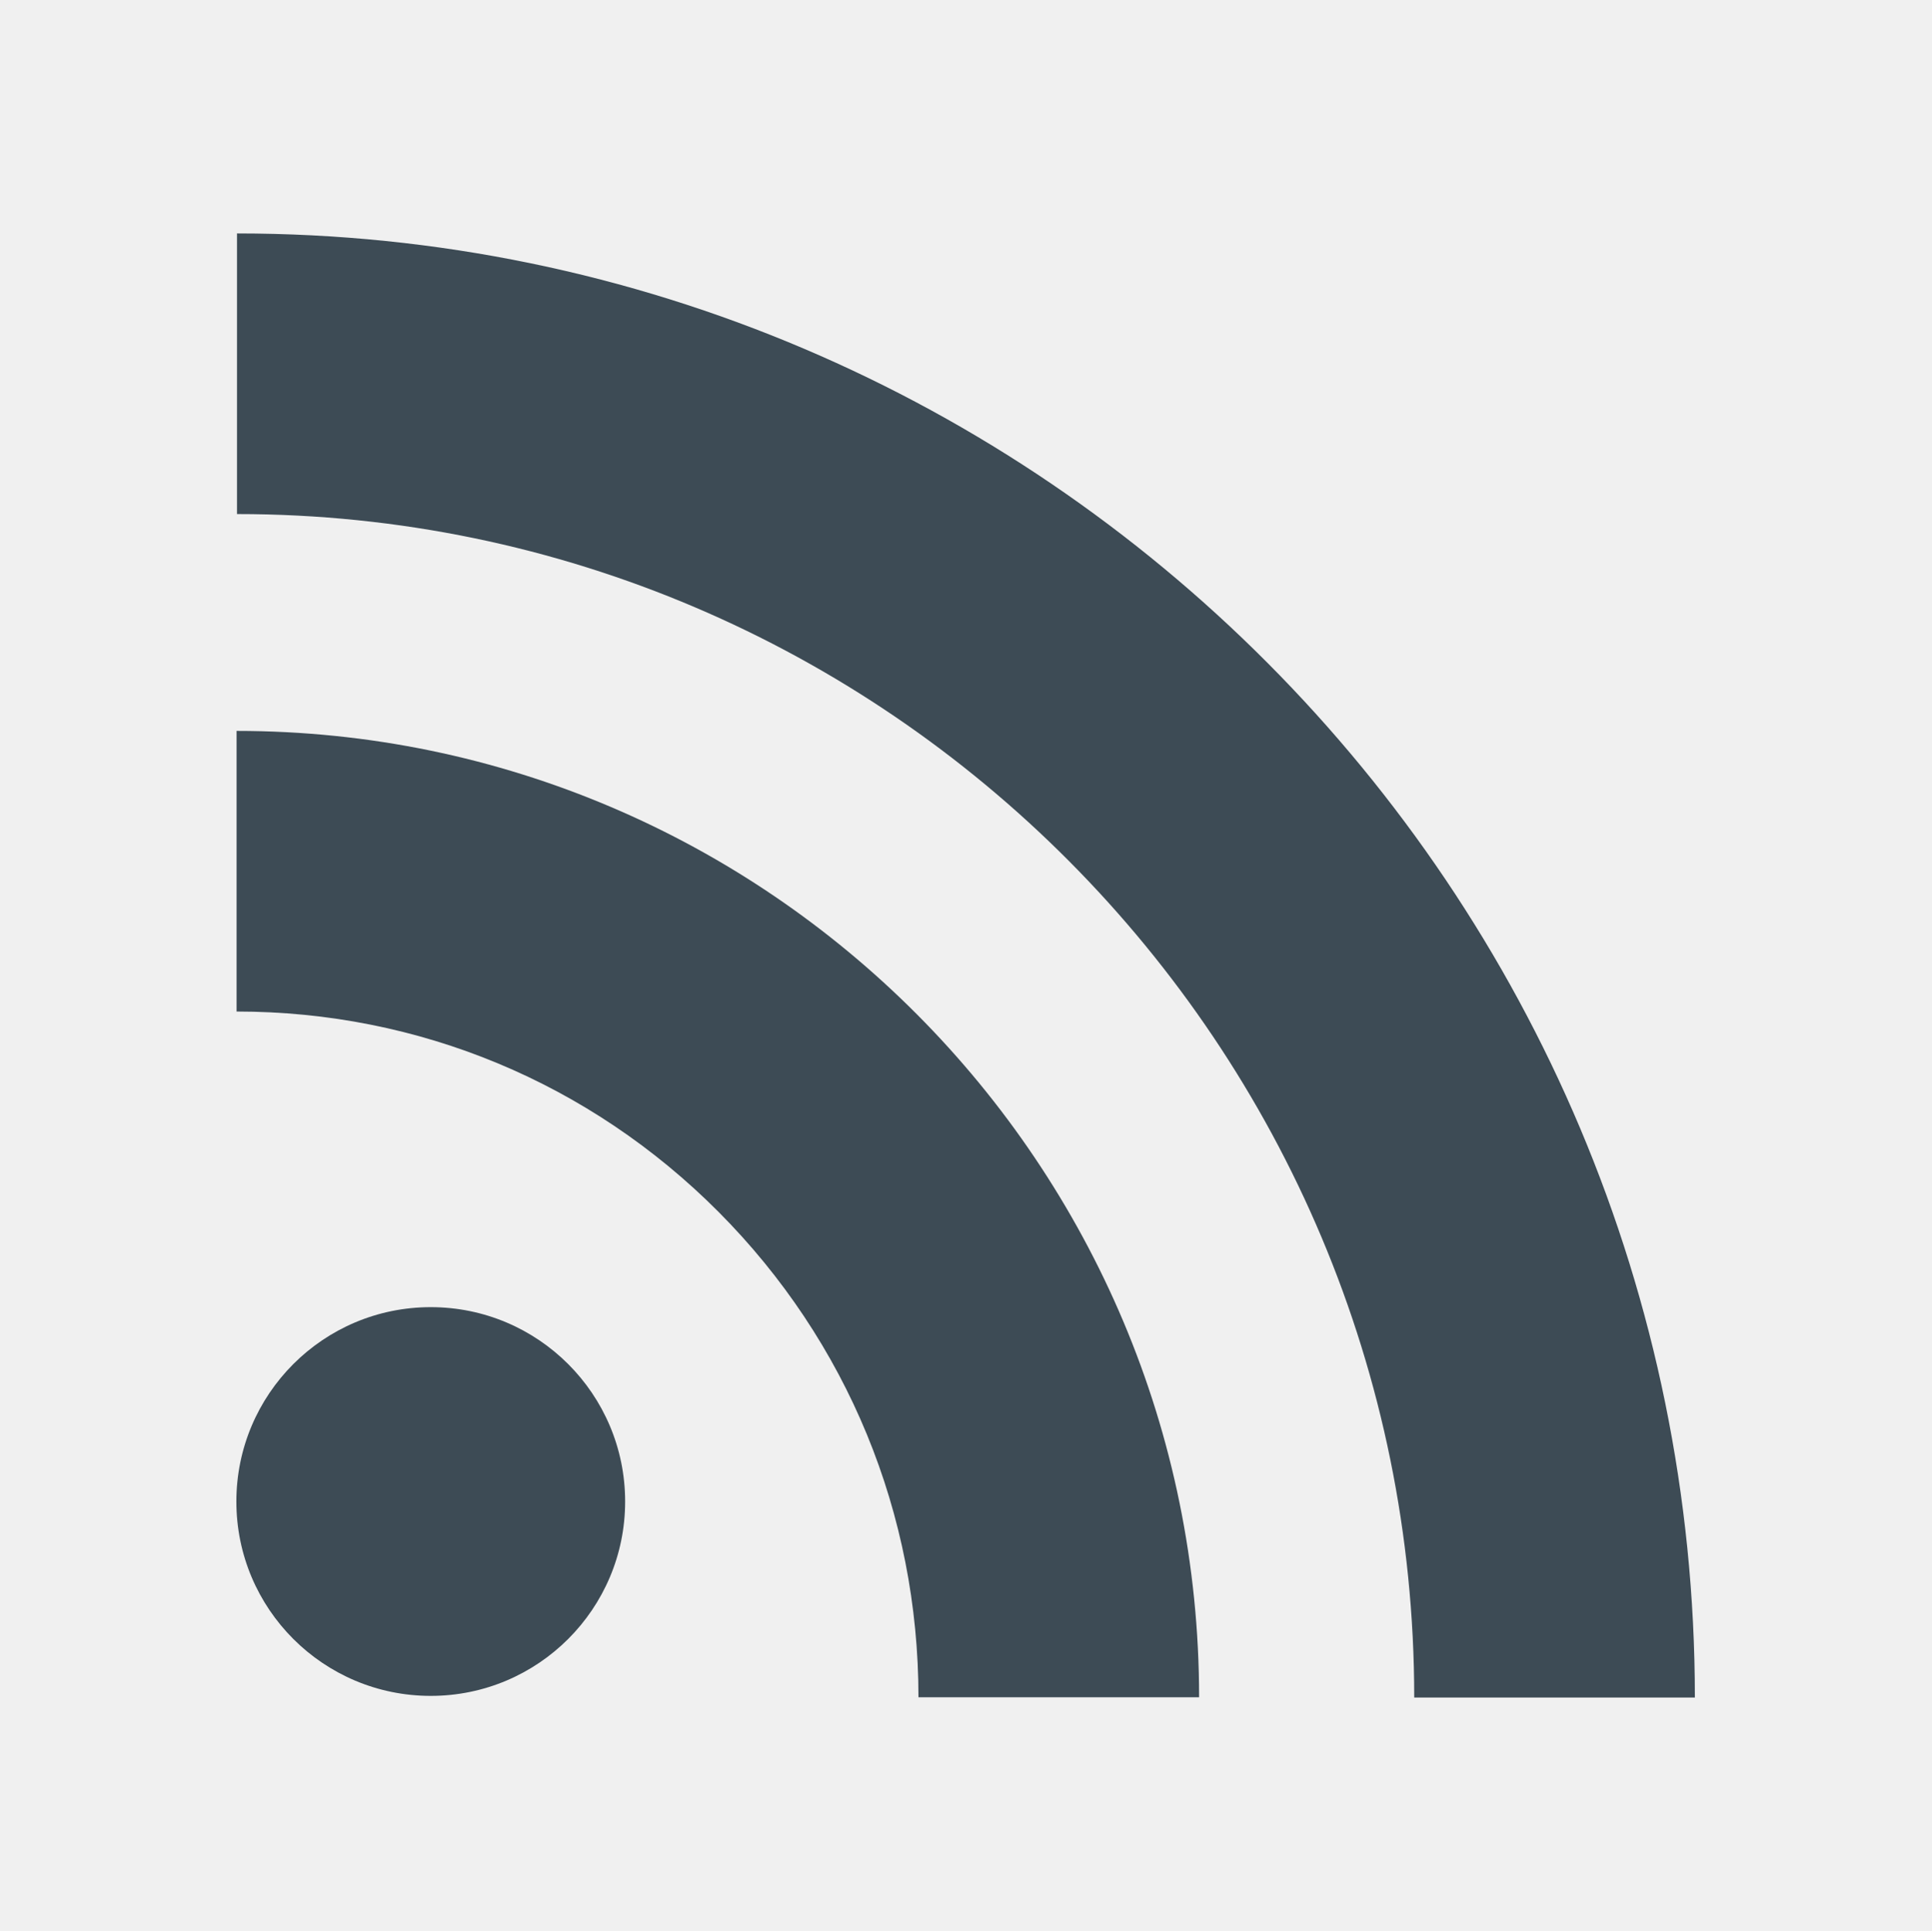
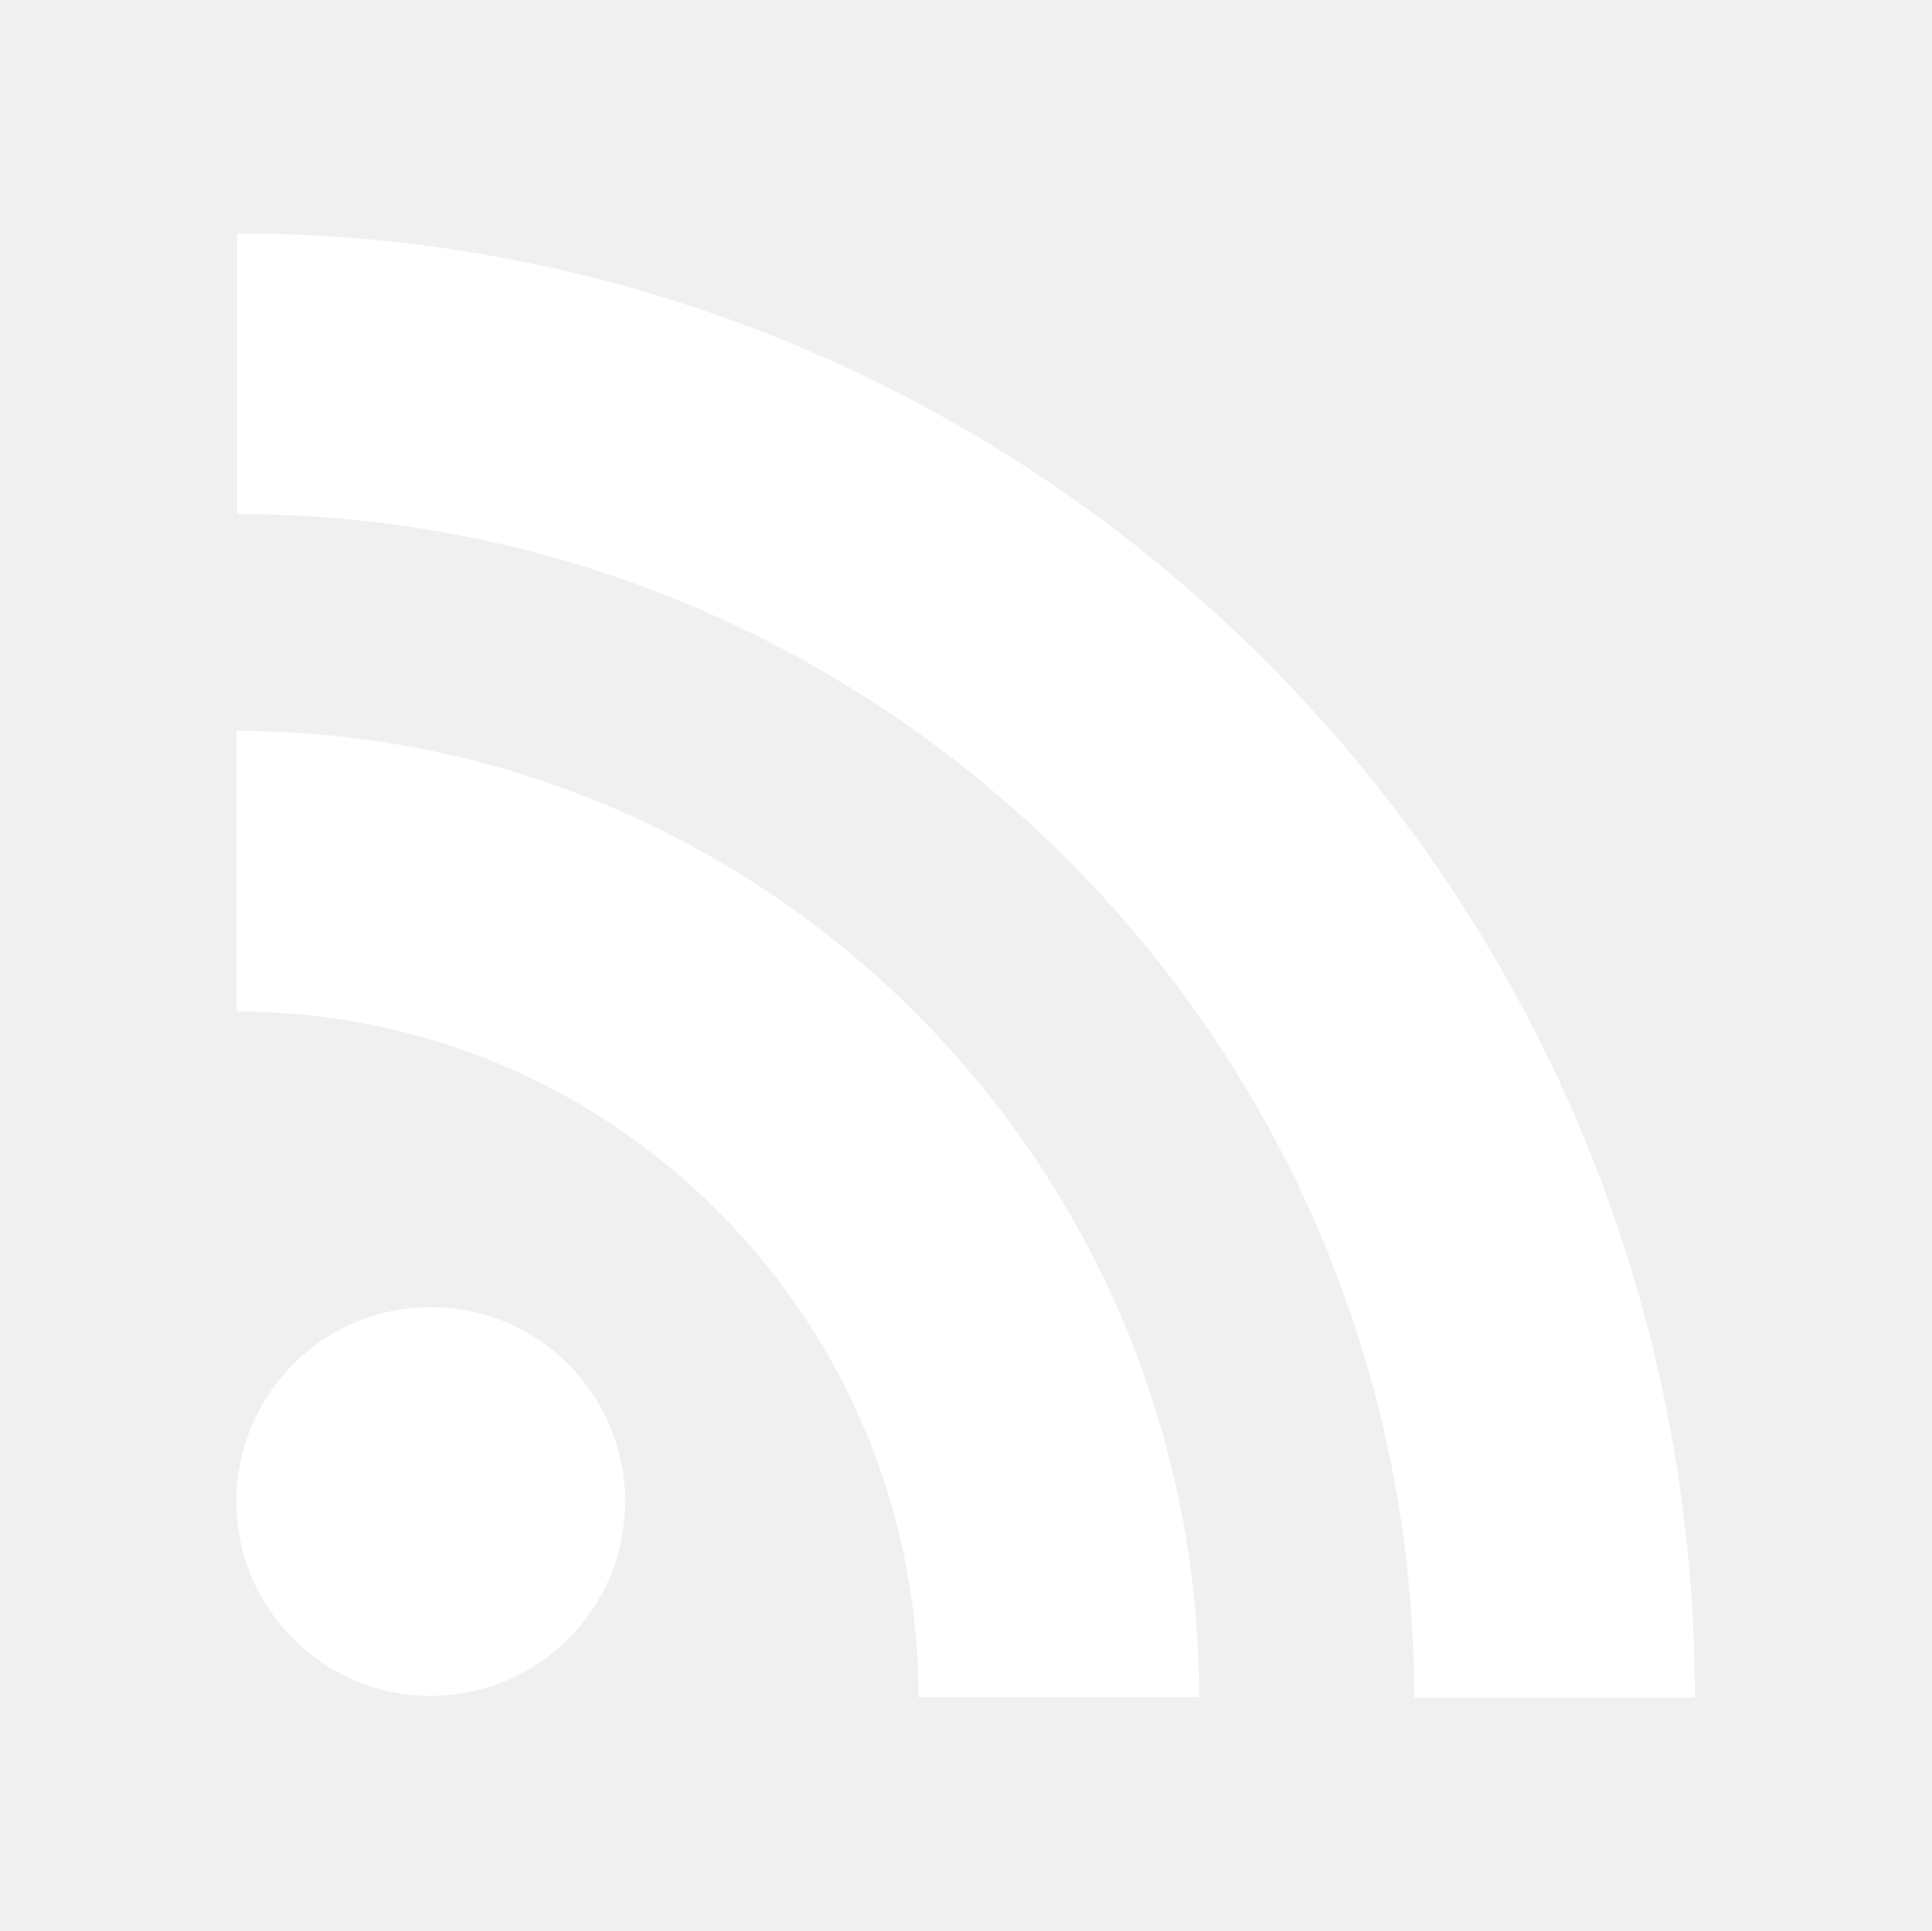
- <svg xmlns="http://www.w3.org/2000/svg" version="1.1" id="Layer_1" x="0px" y="0px" width="283.465px" height="283.464px" viewBox="0 0 283.465 283.464" enable-background="new 0 0 283.465 283.464" xml:space="preserve">
+ <svg xmlns="http://www.w3.org/2000/svg" version="1.1" x="0px" y="0px" width="283.465px" height="283.464px" viewBox="0 0 283.465 283.464" enable-background="new 0 0 283.465 283.464" xml:space="preserve">
  <g id="Facebook" display="none">
-     <path display="inline" fill="#FFFFFF" d="M82.732,100.532h27V88.283v-12v-2.001c0-11.55,0.298-29.4,8.698-40.449   c8.85-11.702,21-19.65,41.901-19.65c34.048,0,48.4,4.849,48.4,4.849l-6.75,40.001c0,0-11.25-3.251-21.75-3.251   s-19.9,3.75-19.9,14.25v4.25v14.001v12.249h43.048l-3,39.05h-40.048v135.7h-50.6v-135.7h-27v-39.05H82.732z" />
+     <path display="inline" fill="#FFFFFF" d="M82.732,100.532h27V88.283v-12v-2.001c0-11.55,0.298-29.4,8.698-40.449   c8.85-11.702,21-19.65,41.901-19.65c34.048,0,48.4,4.849,48.4,4.849l-6.75,40.001c0,0-11.25-3.251-21.75-3.251   s-19.9,3.75-19.9,14.25v4.25v14.001v12.249h43.048l-3,39.05h-40.048v135.7h-50.6v-135.7h-27V100.532L82.732,100.532z" />
  </g>
  <g id="Twitter" display="none">
    <path display="inline" fill="#FFFFFF" d="M270.232,67.508c-9.161,4.063-19.007,6.809-29.34,8.044   c10.546-6.322,18.646-16.333,22.461-28.263c-9.871,5.855-20.804,10.106-32.44,12.396c-9.318-9.928-22.595-16.131-37.288-16.131   c-28.212,0-51.085,22.872-51.085,51.084c0,4.003,0.451,7.903,1.322,11.642c-42.456-2.131-80.1-22.468-105.295-53.376   c-4.397,7.545-6.917,16.32-6.917,25.683c0,17.724,9.018,33.359,22.726,42.521c-8.374-0.266-16.251-2.564-23.138-6.391   c-0.005,0.214-0.005,0.427-0.005,0.643c0,24.751,17.609,45.398,40.978,50.092c-4.286,1.167-8.799,1.792-13.458,1.792   c-3.292,0-6.492-0.321-9.612-0.917c6.501,20.295,25.368,35.066,47.721,35.478c-17.483,13.702-39.51,21.868-63.445,21.868   c-4.124,0-8.189-0.241-12.186-0.715c22.607,14.494,49.46,22.954,78.309,22.954c93.965,0,145.349-77.844,145.349-145.351   c0-2.214-0.05-4.417-0.148-6.609C254.724,86.75,263.384,77.752,270.232,67.508z" />
  </g>
  <g id="YouTube" display="none">
    <g display="inline">
      <g>
-         <path fill="#FFFFFF" d="M45.986,4h19.889l12.813,51.103h1.24L92.146,4h20.064L89.23,78.799v53.049H69.48V81.187L45.986,4z" />
-         <path fill="#FFFFFF" d="M111.315,59.098c0-7.304,2.359-13.119,7.081-17.448c4.722-4.331,11.064-6.496,19.034-6.496     c7.256,0,13.202,2.284,17.836,6.849s6.953,10.44,6.953,17.629v48.709c0,8.073-2.278,14.406-6.82,19     c-4.543,4.595-10.801,6.891-18.767,6.891c-7.671,0-13.811-2.371-18.411-7.111c-4.604-4.741-6.906-11.12-6.906-19.132     C111.315,107.989,111.315,59.098,111.315,59.098z M129.36,109.755c0,2.598,0.622,4.6,1.872,6.014     c1.249,1.415,3.031,2.121,5.352,2.121c2.377,0,4.265-0.722,5.661-2.166c1.398-1.444,2.097-3.433,2.097-5.969V58.391     c0-2.061-0.716-3.726-2.143-4.992c-1.424-1.267-3.296-1.903-5.615-1.903c-2.141,0-3.879,0.636-5.218,1.903     c-1.339,1.266-2.006,2.931-2.006,4.992L129.36,109.755L129.36,109.755z" />
+         <path fill="#FFFFFF" d="M45.986,4h19.889l12.813,51.103h1.24L92.146,4h20.064l-22.98,74.799v53.049h-19.75V81.187L45.986,4z" />
+         <path fill="#FFFFFF" d="M111.315,59.098c0-7.304,2.359-13.119,7.081-17.448c4.722-4.331,11.064-6.496,19.034-6.496     c7.256,0,13.202,2.284,17.836,6.849c4.634,4.565,6.953,10.44,6.953,17.629v48.709c0,8.073-2.278,14.406-6.82,19     c-4.543,4.595-10.801,6.891-18.767,6.891c-7.671,0-13.811-2.371-18.411-7.111c-4.604-4.741-6.906-11.12-6.906-19.132V59.098z      M129.36,109.755c0,2.598,0.622,4.6,1.872,6.014c1.249,1.415,3.031,2.121,5.352,2.121c2.377,0,4.265-0.722,5.661-2.166     c1.398-1.444,2.097-3.433,2.097-5.969V58.391c0-2.061-0.716-3.726-2.143-4.992c-1.424-1.267-3.296-1.903-5.615-1.903     c-2.141,0-3.879,0.636-5.218,1.903c-1.339,1.266-2.006,2.931-2.006,4.992V109.755z" />
        <path fill="#FFFFFF" d="M227.15,37.538v94.31h-17.534v-10.411c-3.231,3.837-6.594,6.759-10.089,8.766     c-3.495,2.003-6.89,3.008-10.177,3.008c-4.054,0-7.112-1.401-9.168-4.21c-2.056-2.806-3.083-7.02-3.083-12.635V37.538h17.537     v72.295c0,2.237,0.364,3.853,1.1,4.854c0.734,1.001,1.924,1.502,3.57,1.502c1.294,0,2.919-0.663,4.89-1.986     c1.967-1.327,3.773-3.018,5.42-5.078V37.538H227.15z" />
      </g>
      <g>
-         <path fill="#FFFFFF" d="M93.069,172.587H44v15.024h16.541V276.1H76.53v-88.488h16.539V172.587z M119.201,257.701     c-1.331,1.672-2.795,3.04-4.388,4.112c-1.594,1.072-2.912,1.606-3.961,1.606c-1.331,0-2.295-0.403-2.889-1.216     c-0.594-0.806-0.892-2.116-0.892-3.927V199.74H92.876v63.823c0,4.548,0.832,7.955,2.497,10.232     c1.664,2.271,4.14,3.406,7.42,3.406c2.664,0,5.41-0.813,8.238-2.433c2.833-1.626,5.554-3.991,8.17-7.098v8.429h14.197v-76.36     h-14.197V257.701z M174.209,198.774c-2.201,0-4.377,0.607-6.532,1.82c-2.149,1.217-4.179,2.984-6.092,5.314v-33.321h-14.336     V276.1h14.336v-5.869c1.865,2.324,3.887,4.044,6.06,5.16c2.176,1.116,4.65,1.674,7.425,1.674c4.206,0,7.421-1.439,9.646-4.32     c2.221-2.88,3.335-7.037,3.335-12.466v-42.361c0-6.237-1.185-10.99-3.553-14.251     C182.132,200.409,178.701,198.774,174.209,198.774z M173.439,258.202c0,2.435-0.412,4.191-1.229,5.263     c-0.819,1.074-2.095,1.609-3.83,1.609c-1.206,0-2.35-0.272-3.435-0.822c-1.086-0.546-2.207-1.442-3.36-2.685v-47.584     c0.965-1.05,1.938-1.823,2.928-2.325c0.986-0.5,1.987-0.753,2.998-0.753c1.924,0,3.397,0.668,4.408,2.006     c1.016,1.335,1.521,3.29,1.521,5.865L173.439,258.202L173.439,258.202z M240.521,239.712v-19.441     c0-7.248-1.743-12.801-5.229-16.665c-3.485-3.863-8.477-5.794-14.973-5.794c-6.352,0-11.535,2.087-15.543,6.258     c-4.016,4.172-6.021,9.572-6.021,16.201v34.272c0,7.352,1.83,13.126,5.482,17.326c3.652,4.197,8.656,6.298,15.009,6.298     c7.068,0,12.381-1.983,15.939-5.943s5.335-9.855,5.335-17.681v-5.734h-14.609v5.305c0,4.493-0.469,7.4-1.406,8.715     c-0.939,1.312-2.584,1.97-4.935,1.97c-2.265,0-3.86-0.772-4.798-2.331c-0.938-1.552-1.406-4.338-1.406-8.354v-14.401h27.155     V239.712z M213.367,220.128c0-3.195,0.492-5.485,1.48-6.87c0.983-1.387,2.605-2.078,4.864-2.078c2.162,0,3.734,0.691,4.722,2.078     c0.984,1.385,1.479,3.675,1.479,6.87v7.732h-12.545V220.128z" />
-         <path fill="#FFFFFF" d="M93.069,173.69H44v15.024h16.541v88.487H76.53v-88.487h16.539V173.69z M119.201,258.805     c-1.331,1.669-2.795,3.041-4.388,4.111c-1.594,1.071-2.912,1.605-3.961,1.605c-1.331,0-2.295-0.403-2.889-1.213     s-0.892-2.119-0.892-3.931V200.84H92.876v63.828c0,4.545,0.832,7.956,2.497,10.228c1.664,2.273,4.14,3.408,7.42,3.408     c2.664,0,5.41-0.812,8.238-2.432c2.833-1.626,5.554-3.993,8.17-7.098v8.427h14.197V200.84h-14.197V258.805z M174.209,199.878     c-2.201,0-4.377,0.604-6.532,1.817c-2.149,1.216-4.179,2.988-6.092,5.316V173.69h-14.336v103.512h14.336v-5.868     c1.865,2.324,3.887,4.044,6.06,5.163c2.176,1.112,4.65,1.671,7.425,1.671c4.206,0,7.421-1.437,9.646-4.322     c2.221-2.879,3.335-7.035,3.335-12.463V219.02c0-6.236-1.185-10.989-3.553-14.247     C182.132,201.512,178.701,199.878,174.209,199.878z M173.439,259.307c0,2.432-0.412,4.188-1.229,5.261     c-0.819,1.072-2.095,1.608-3.83,1.608c-1.206,0-2.35-0.272-3.435-0.821c-1.086-0.547-2.207-1.444-3.36-2.687v-47.583     c0.965-1.05,1.938-1.825,2.928-2.328c0.986-0.497,1.987-0.75,2.998-0.75c1.924,0,3.397,0.669,4.408,2.006     c1.016,1.336,1.521,3.29,1.521,5.864L173.439,259.307L173.439,259.307z M240.521,240.813v-19.439     c0-7.247-1.743-12.801-5.229-16.667c-3.485-3.862-8.477-5.793-14.973-5.793c-6.352,0-11.535,2.087-15.543,6.259     c-4.016,4.174-6.021,9.572-6.021,16.201v34.272c0,7.352,1.83,13.126,5.482,17.326c3.652,4.197,8.656,6.298,15.009,6.298     c7.068,0,12.381-1.981,15.939-5.943c3.558-3.957,5.335-9.853,5.335-17.681v-5.736h-14.609v5.306c0,4.497-0.469,7.402-1.406,8.714     c-0.939,1.314-2.584,1.97-4.935,1.97c-2.265,0-3.86-0.772-4.798-2.33c-0.938-1.551-1.406-4.337-1.406-8.354v-14.402h27.155     V240.813z M213.367,221.23c0-3.196,0.492-5.484,1.48-6.869c0.983-1.386,2.605-2.078,4.864-2.078c2.162,0,3.734,0.692,4.722,2.078     c0.984,1.385,1.479,3.673,1.479,6.869v7.731h-12.545V221.23z" />
+         <path fill="#FFFFFF" d="M93.069,172.587H44v15.024h16.541V276.1H76.53v-88.488h16.539V172.587z M119.201,257.701     c-1.331,1.672-2.795,3.04-4.388,4.112c-1.594,1.072-2.912,1.606-3.961,1.606c-1.331,0-2.295-0.403-2.889-1.216     c-0.594-0.806-0.892-2.116-0.892-3.927V199.74H92.876v63.823c0,4.548,0.832,7.955,2.497,10.232     c1.664,2.271,4.14,3.406,7.42,3.406c2.664,0,5.41-0.813,8.238-2.433c2.833-1.626,5.554-3.991,8.17-7.098v8.429h14.197v-76.36     h-14.197V257.701z M174.209,198.774c-2.201,0-4.377,0.607-6.532,1.82c-2.149,1.217-4.179,2.984-6.092,5.314v-33.321h-14.336     V276.1h14.336v-5.869c1.865,2.324,3.887,4.044,6.06,5.16c2.176,1.116,4.65,1.674,7.425,1.674c4.206,0,7.421-1.439,9.646-4.32     c2.221-2.88,3.335-7.037,3.335-12.466v-42.361c0-6.237-1.185-10.99-3.553-14.251     C182.132,200.409,178.701,198.774,174.209,198.774z M173.439,258.202c0,2.435-0.412,4.191-1.229,5.263     c-0.819,1.074-2.095,1.609-3.83,1.609c-1.206,0-2.35-0.272-3.435-0.822c-1.086-0.546-2.207-1.442-3.36-2.685v-47.584     c0.965-1.05,1.938-1.823,2.928-2.325c0.986-0.5,1.987-0.753,2.998-0.753c1.924,0,3.397,0.668,4.408,2.006     c1.016,1.335,1.521,3.29,1.521,5.865V258.202z M240.521,239.712v-19.441c0-7.248-1.743-12.801-5.229-16.665     c-3.485-3.863-8.477-5.794-14.973-5.794c-6.352,0-11.535,2.087-15.543,6.258c-4.016,4.172-6.021,9.572-6.021,16.201v34.272     c0,7.352,1.83,13.126,5.482,17.326c3.652,4.197,8.656,6.298,15.009,6.298c7.068,0,12.381-1.983,15.939-5.943     c3.558-3.96,5.335-9.855,5.335-17.681v-5.734h-14.609v5.305c0,4.493-0.469,7.4-1.406,8.715c-0.939,1.312-2.584,1.97-4.935,1.97     c-2.265,0-3.86-0.772-4.798-2.331c-0.938-1.552-1.406-4.338-1.406-8.354v-14.401H240.521z M213.367,220.128     c0-3.195,0.492-5.485,1.48-6.87c0.983-1.387,2.605-2.078,4.864-2.078c2.162,0,3.734,0.691,4.722,2.078     c0.984,1.385,1.479,3.675,1.479,6.87v7.732h-12.545V220.128z" />
+         <path fill="#FFFFFF" d="M93.069,173.69H44v15.024h16.541v88.487H76.53v-88.487h16.539V173.69z M119.201,258.805     c-1.331,1.669-2.795,3.041-4.388,4.111c-1.594,1.071-2.912,1.605-3.961,1.605c-1.331,0-2.295-0.403-2.889-1.213     s-0.892-2.119-0.892-3.931V200.84H92.876v63.828c0,4.545,0.832,7.956,2.497,10.228c1.664,2.273,4.14,3.408,7.42,3.408     c2.664,0,5.41-0.812,8.238-2.432c2.833-1.626,5.554-3.993,8.17-7.098v8.427h14.197V200.84h-14.197V258.805z M174.209,199.878     c-2.201,0-4.377,0.604-6.532,1.817c-2.149,1.216-4.179,2.988-6.092,5.316V173.69h-14.336v103.512h14.336v-5.868     c1.865,2.324,3.887,4.044,6.06,5.163c2.176,1.112,4.65,1.671,7.425,1.671c4.206,0,7.421-1.437,9.646-4.322     c2.221-2.879,3.335-7.035,3.335-12.463v-42.363c0-6.236-1.185-10.989-3.553-14.247     C182.132,201.512,178.701,199.878,174.209,199.878z M173.439,259.307c0,2.432-0.412,4.188-1.229,5.261     c-0.819,1.072-2.095,1.608-3.83,1.608c-1.206,0-2.35-0.272-3.435-0.821c-1.086-0.547-2.207-1.444-3.36-2.687v-47.583     c0.965-1.05,1.938-1.825,2.928-2.328c0.986-0.497,1.987-0.75,2.998-0.75c1.924,0,3.397,0.669,4.408,2.006     c1.016,1.336,1.521,3.29,1.521,5.864V259.307z M240.521,240.813v-19.439c0-7.247-1.743-12.801-5.229-16.667     c-3.485-3.862-8.477-5.793-14.973-5.793c-6.352,0-11.535,2.087-15.543,6.259c-4.016,4.174-6.021,9.572-6.021,16.201v34.272     c0,7.352,1.83,13.126,5.482,17.326c3.652,4.197,8.656,6.298,15.009,6.298c7.068,0,12.381-1.981,15.939-5.943     c3.558-3.957,5.335-9.853,5.335-17.681v-5.736h-14.609v5.306c0,4.497-0.469,7.402-1.406,8.714     c-0.939,1.314-2.584,1.97-4.935,1.97c-2.265,0-3.86-0.772-4.798-2.33c-0.938-1.551-1.406-4.337-1.406-8.354v-14.402H240.521z      M213.367,221.23c0-3.196,0.492-5.484,1.48-6.869c0.983-1.386,2.605-2.078,4.864-2.078c2.162,0,3.734,0.692,4.722,2.078     c0.984,1.385,1.479,3.673,1.479,6.869v7.731h-12.545V221.23z" />
      </g>
    </g>
  </g>
  <g id="RSS">
    <g id="lines__x003C_Group_x003E_">
-       <path id="circle" fill="#3D4B55" d="M91.757,220.423c0,15.758-12.778,28.528-28.533,28.528c-15.753,0-28.531-12.771-28.531-28.528    c0-15.761,12.778-28.537,28.531-28.537C78.979,191.886,91.757,204.663,91.757,220.423z" />
+       <path id="circle" fill="#FFFFFF" d="M91.757,220.423c0,15.758-12.778,28.528-28.533,28.528c-15.753,0-28.531-12.771-28.531-28.528    c0-15.761,12.778-28.537,28.531-28.537C78.979,191.886,91.757,204.663,91.757,220.423z" />
      <g>
-         <path fill="#3D4B55" d="M34.726,148.489c26.738,0,51.864,10.45,70.752,29.426c18.917,19.008,29.333,44.306,29.333,71.237h41.193     c0-78.219-63.378-141.857-141.278-141.857C34.726,107.295,34.726,148.489,34.726,148.489z" />
+         <path fill="#FFFFFF" d="M34.726,148.489c26.738,0,51.864,10.45,70.752,29.426c18.917,19.008,29.333,44.306,29.333,71.237h41.193     c0-78.219-63.378-141.857-141.278-141.857V148.489z" />
      </g>
      <g>
-         <path fill="#3D4B55" d="M34.786,75.462c95.278,0,172.793,77.937,172.793,173.733h41.194     c0-118.509-95.995-214.927-213.987-214.927C34.786,34.268,34.786,75.462,34.786,75.462z" />
+         <path fill="#FFFFFF" d="M34.786,75.462c95.278,0,172.793,77.937,172.793,173.733h41.194     c0-118.509-95.995-214.927-213.987-214.927V75.462z" />
      </g>
    </g>
  </g>
</svg>
